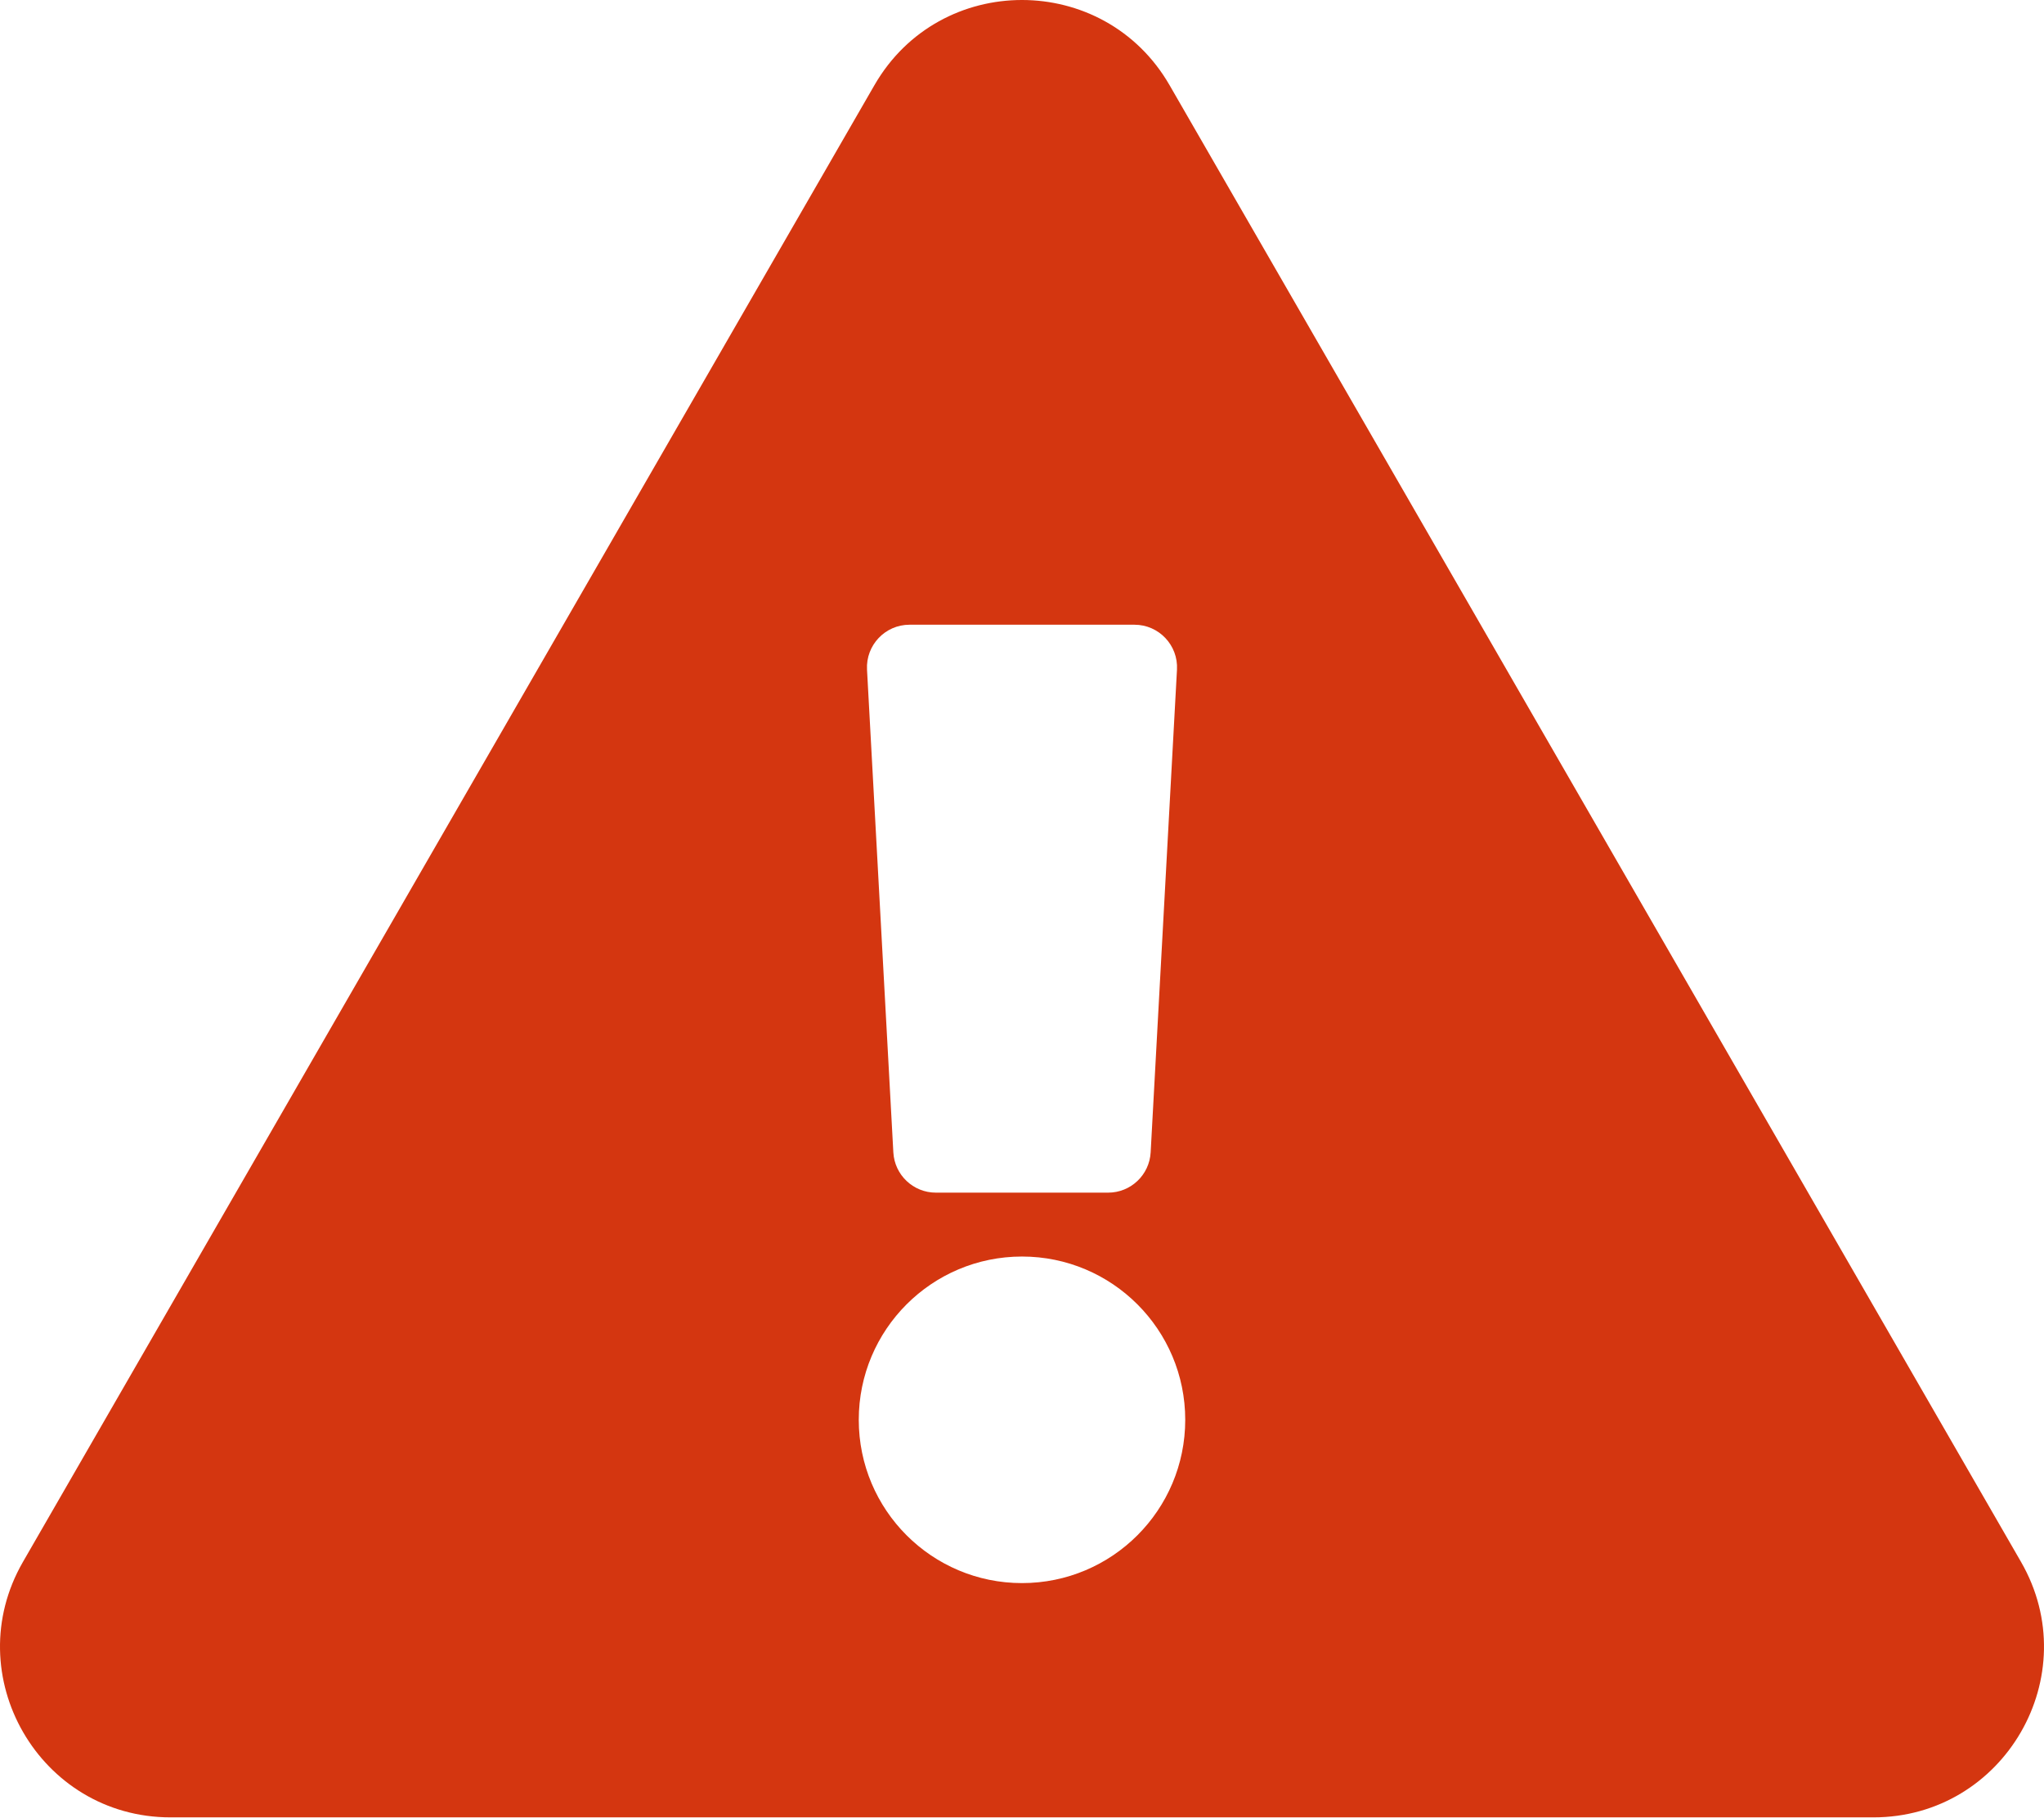
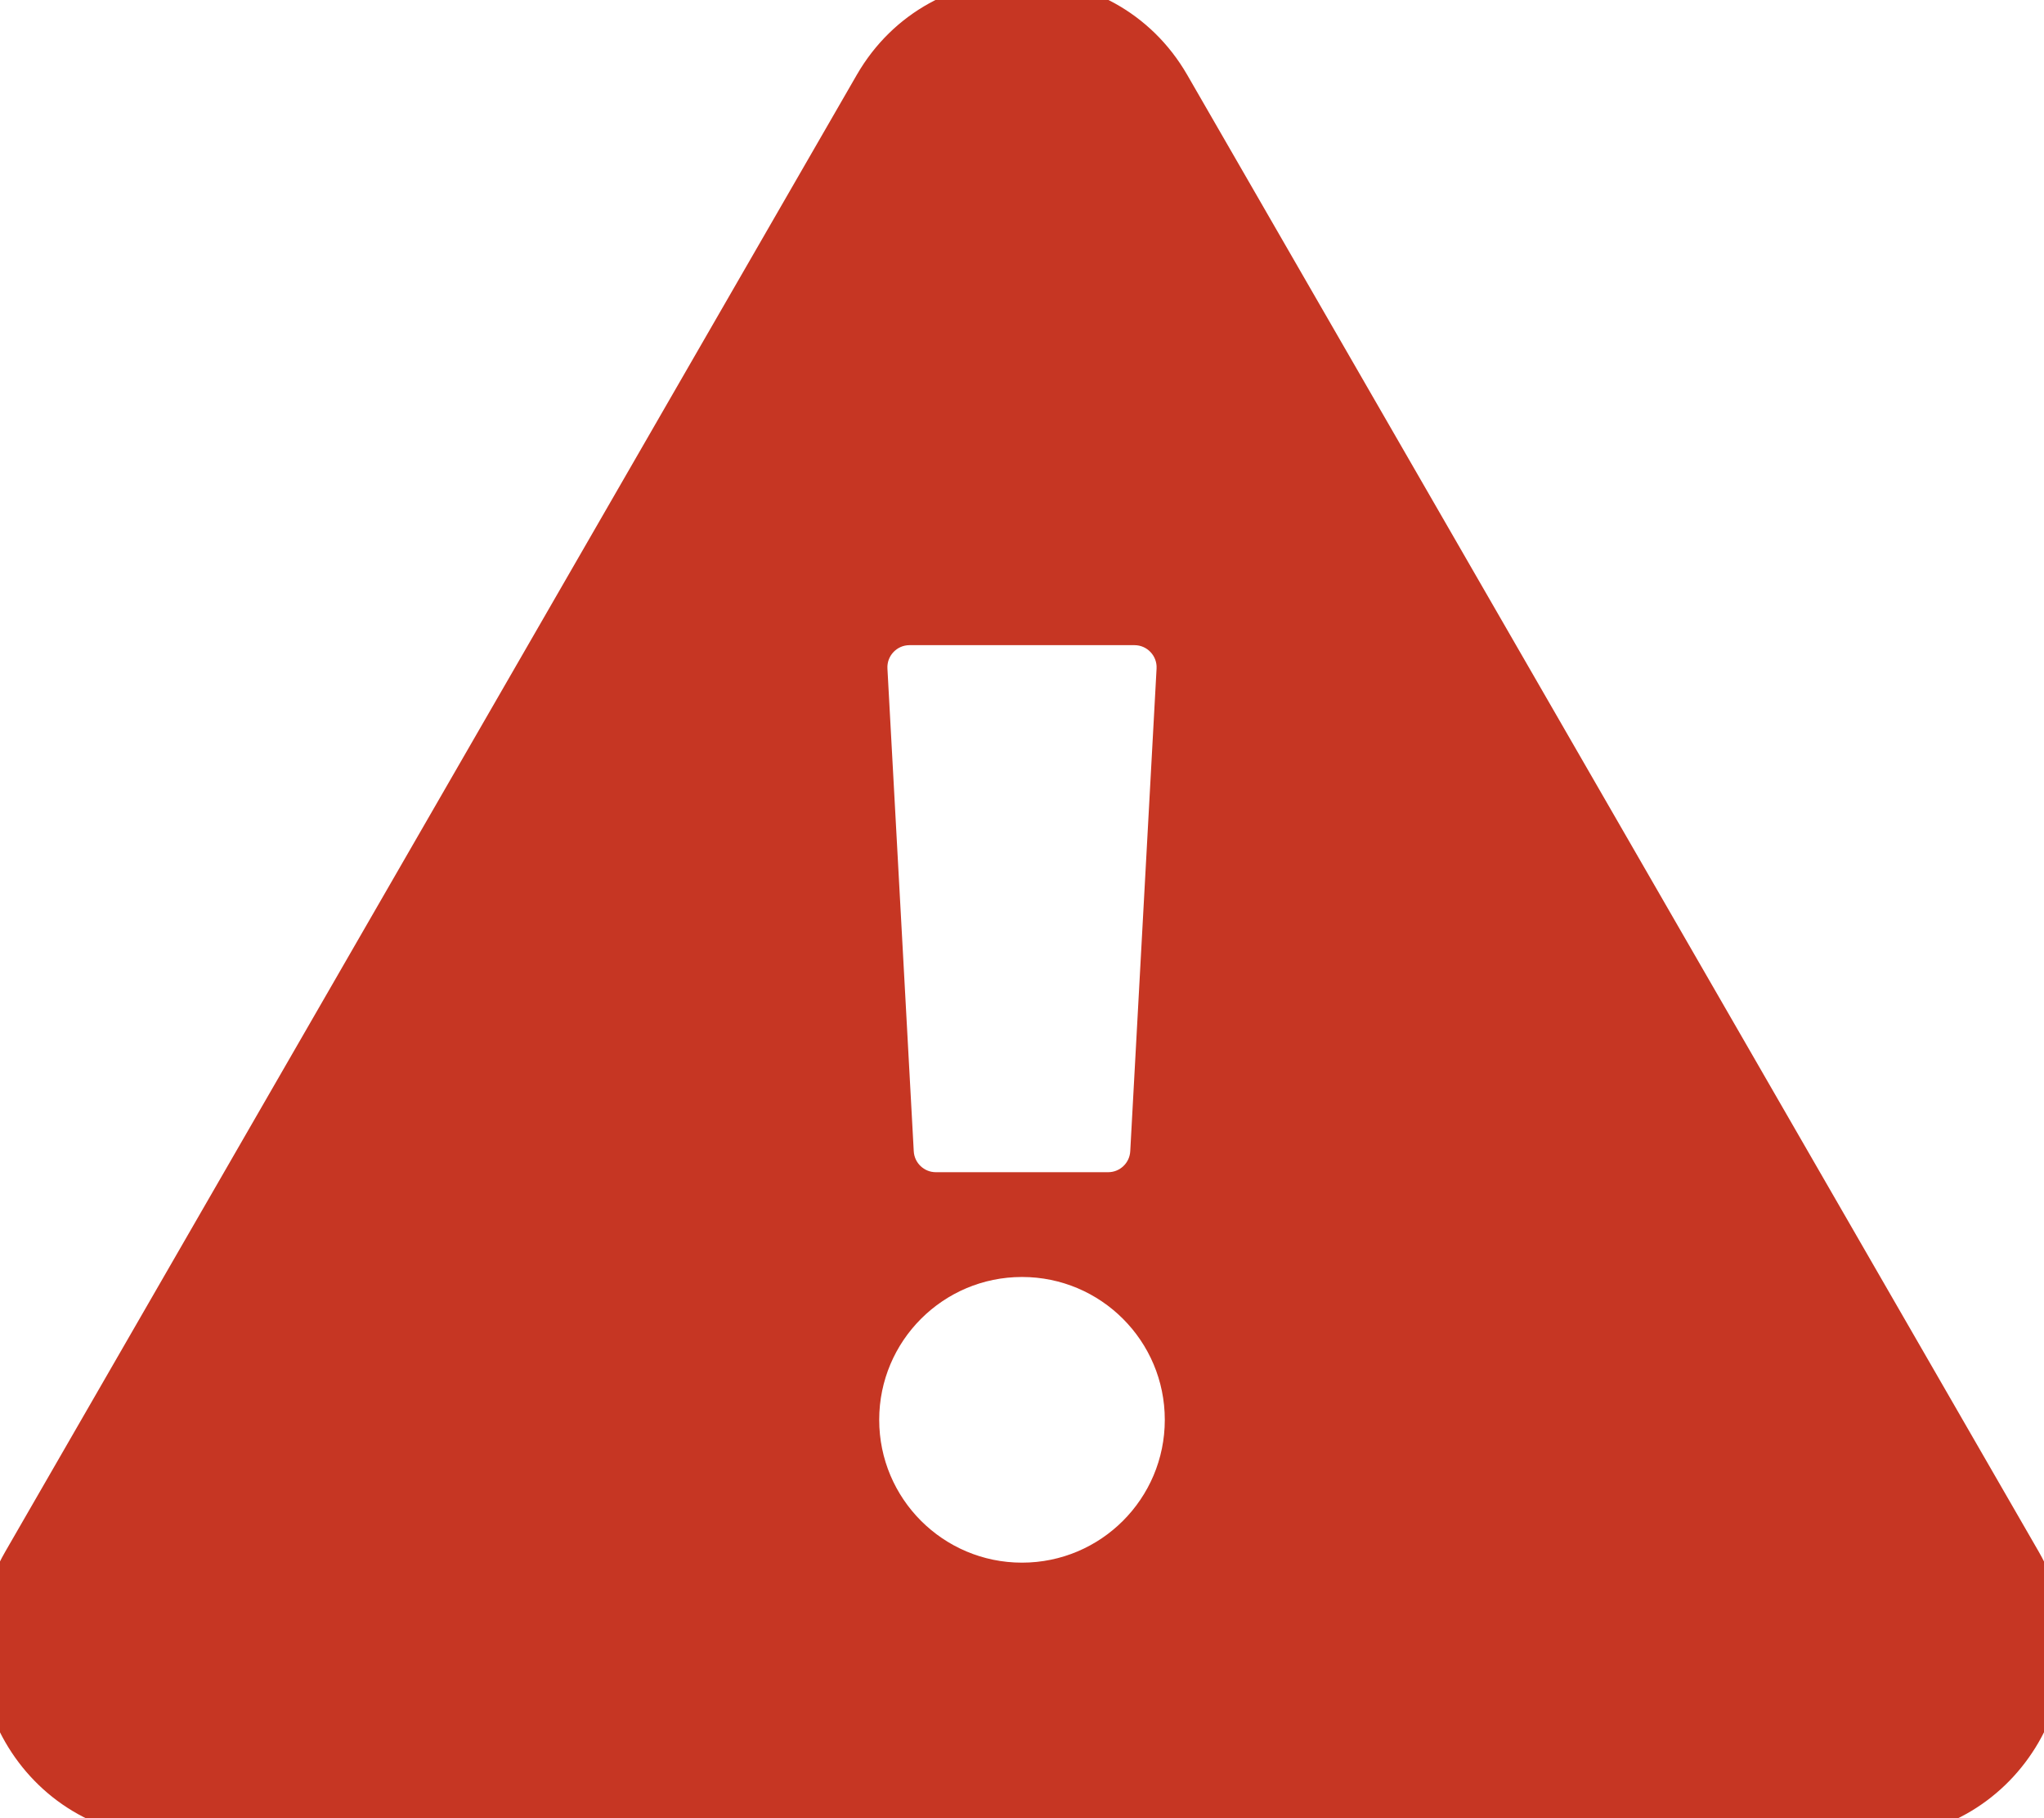
<svg xmlns="http://www.w3.org/2000/svg" aria-hidden="true" focusable="false" data-prefix="fas" data-icon="exclamation-triangle" class="svg-inline--fa fa-exclamation-triangle fa-w-18" role="img" viewBox="0 0 576 512">
-   <path fill="#D43610" d="M569.517 440.013C587.975 472.007 564.806 512 527.94 512H48.054c-36.937 0-59.999-40.055-41.577-71.987L246.423 23.985c18.467-32.009 64.72-31.951 83.154 0l239.94 416.028zM288 354c-25.405 0-46 20.595-46 46s20.595 46 46 46 46-20.595 46-46-20.595-46-46-46zm-43.673-165.346l7.418 136c.347 6.364 5.609 11.346 11.982 11.346h48.546c6.373 0 11.635-4.982 11.982-11.346l7.418-136c.375-6.874-5.098-12.654-11.982-12.654h-63.383c-6.884 0-12.356 5.78-11.981 12.654z" />
+   <path fill="#C63623" d="M569.517 440.013C587.975 472.007 564.806 512 527.94 512H48.054c-36.937 0-59.999-40.055-41.577-71.987L246.423 23.985c18.467-32.009 64.72-31.951 83.154 0l239.94 416.028zM288 354c-25.405 0-46 20.595-46 46s20.595 46 46 46 46-20.595 46-46-20.595-46-46-46zm-43.673-165.346l7.418 136c.347 6.364 5.609 11.346 11.982 11.346h48.546c6.373 0 11.635-4.982 11.982-11.346l7.418-136c.375-6.874-5.098-12.654-11.982-12.654h-63.383c-6.884 0-12.356 5.78-11.981 12.654z" stroke="#C63623" stroke-width="11.52" />
</svg>
